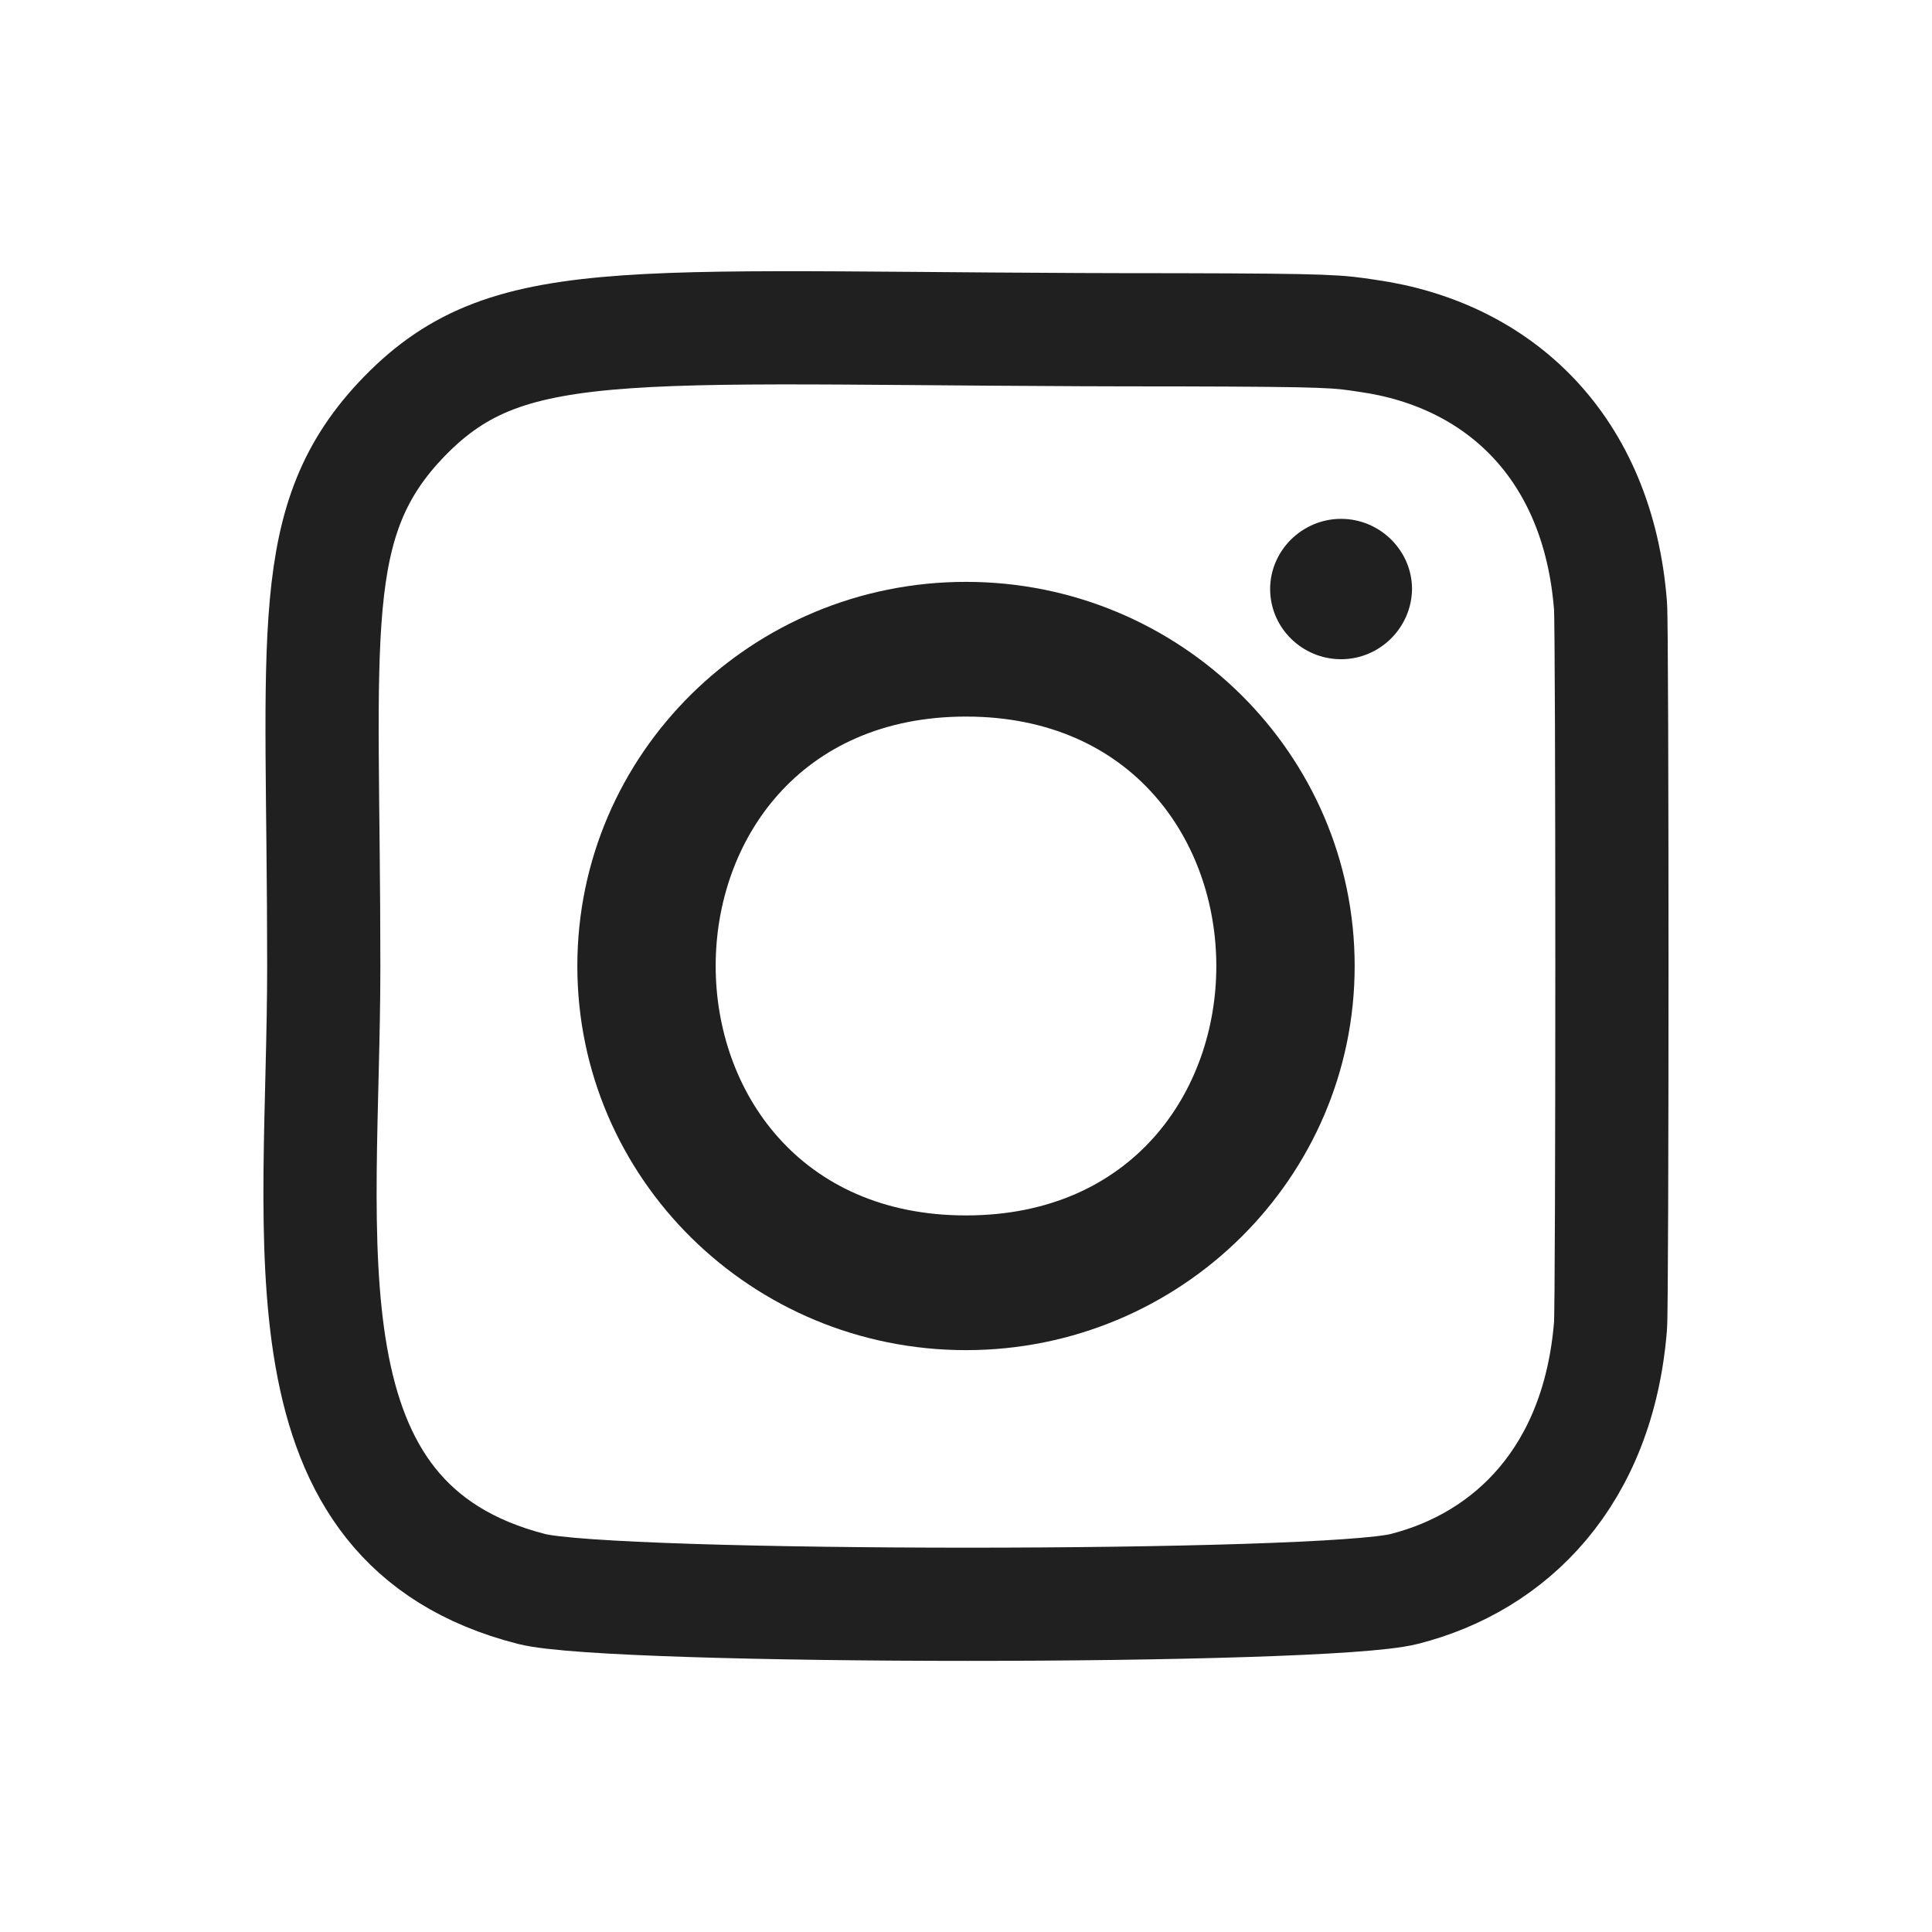
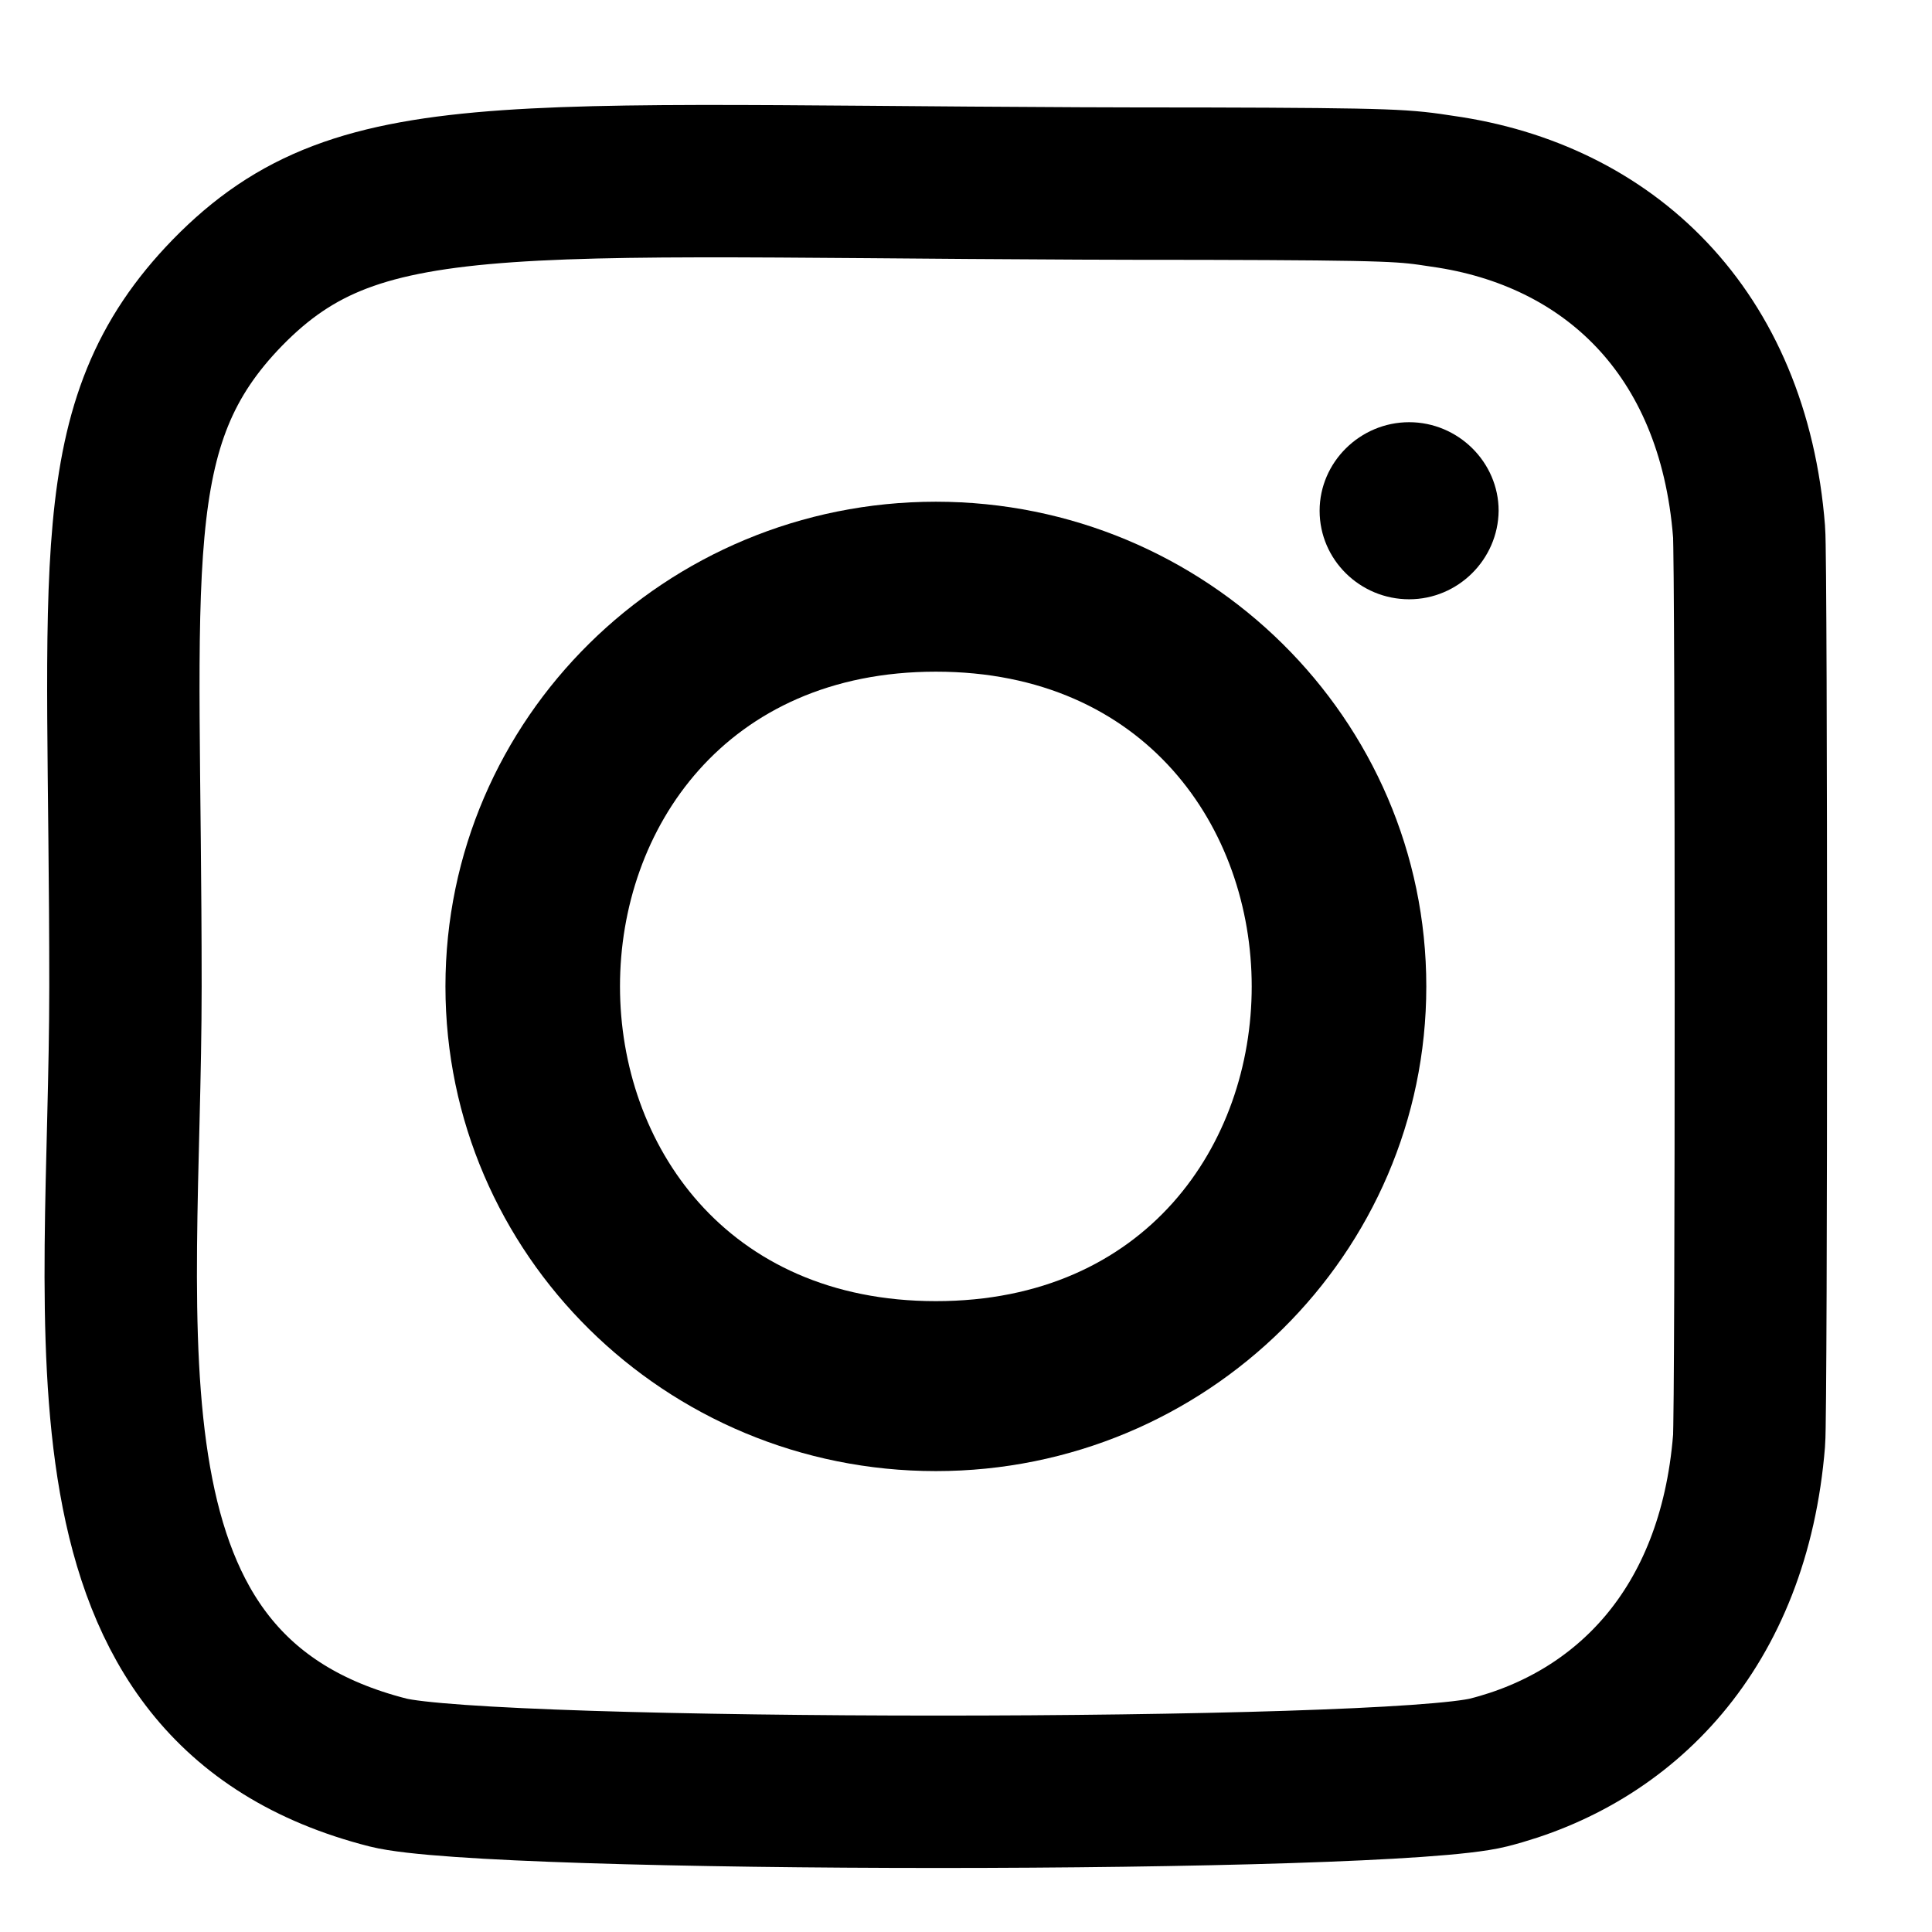
- <svg xmlns="http://www.w3.org/2000/svg" version="1.1" id="Capa_1" x="0px" y="0px" viewBox="0 0 512 512" style="enable-background:new 0 0 512 512;" xml:space="preserve">
-   <style type="text/css">
- 	.st0{fill:#202020;}
- 	.st1{fill:none;stroke:#202020;stroke-width:30;stroke-miterlimit:10;}
- </style>
-   <g>
-     <path class="st0" d="M374.2,156.1c-0.1,10.2-8.5,18.6-18.8,18.6c-10.3,0-18.8-8.3-18.8-18.6c0-10.2,8.5-18.6,18.8-18.6   C365.7,137.5,374.2,145.9,374.2,156.1z" />
-     <path class="st0" d="M256,154.2c-56.8,0-103,45.5-103,101.8s46.2,101.8,103,101.8S359,312.2,359,256S312.8,154.2,256,154.2z    M256,322.1c-88.4,0-88.5-132.2,0-132.2C344.4,189.9,344.5,322.1,256,322.1z" />
-     <path class="st1" d="M426.8,160.5c-3.3-42.2-29.7-66.6-64.4-71.5c-7.9-1.2-9.5-1.5-50.3-1.6c-144.7,0.1-176.4-6.3-204.9,22.9   C80.4,137.9,85.8,167.1,85.8,256c0,73.8-13,147.7,55.1,165.1c21.3,5.4,209.9,5.4,231.2,0c28.4-7.2,51.5-30,54.7-69.7   C427.3,345.8,427.3,166.1,426.8,160.5z" />
-   </g>
+ <svg xmlns="http://www.w3.org/2000/svg" width="32" height="32" viewBox="0 0 32 32" fill="none">
+   <path d="M24.822 8.46C24.814 9.264 24.152 9.926 23.34 9.926C22.527 9.926 21.857 9.272 21.857 8.46C21.857 7.655 22.527 6.993 23.34 6.993C24.152 6.993 24.822 7.655 24.822 8.46Z" fill="black" />
+   <path d="M15.501 8.31C11.021 8.31 7.378 11.898 7.378 16.338C7.378 20.778 11.021 24.366 15.501 24.366C19.98 24.366 23.624 20.77 23.624 16.338C23.624 11.906 19.98 8.31 15.501 8.31ZM15.501 21.551C8.529 21.551 8.521 11.125 15.501 11.125C22.472 11.125 22.48 21.551 15.501 21.551Z" fill="black" />
+   <path d="M28.97 8.807C28.71 5.479 26.628 3.554 23.892 3.168C23.269 3.073 23.142 3.05 19.925 3.042C8.513 3.05 6.014 2.545 3.766 4.848C1.652 7.024 2.078 9.327 2.078 16.338C2.078 22.158 1.053 27.986 6.424 29.358C8.103 29.784 22.977 29.784 24.657 29.358C26.896 28.79 28.718 26.992 28.97 23.861C29.01 23.42 29.01 9.248 28.97 8.807Z" stroke="black" stroke-width="2.524" stroke-miterlimit="10" />
</svg>
